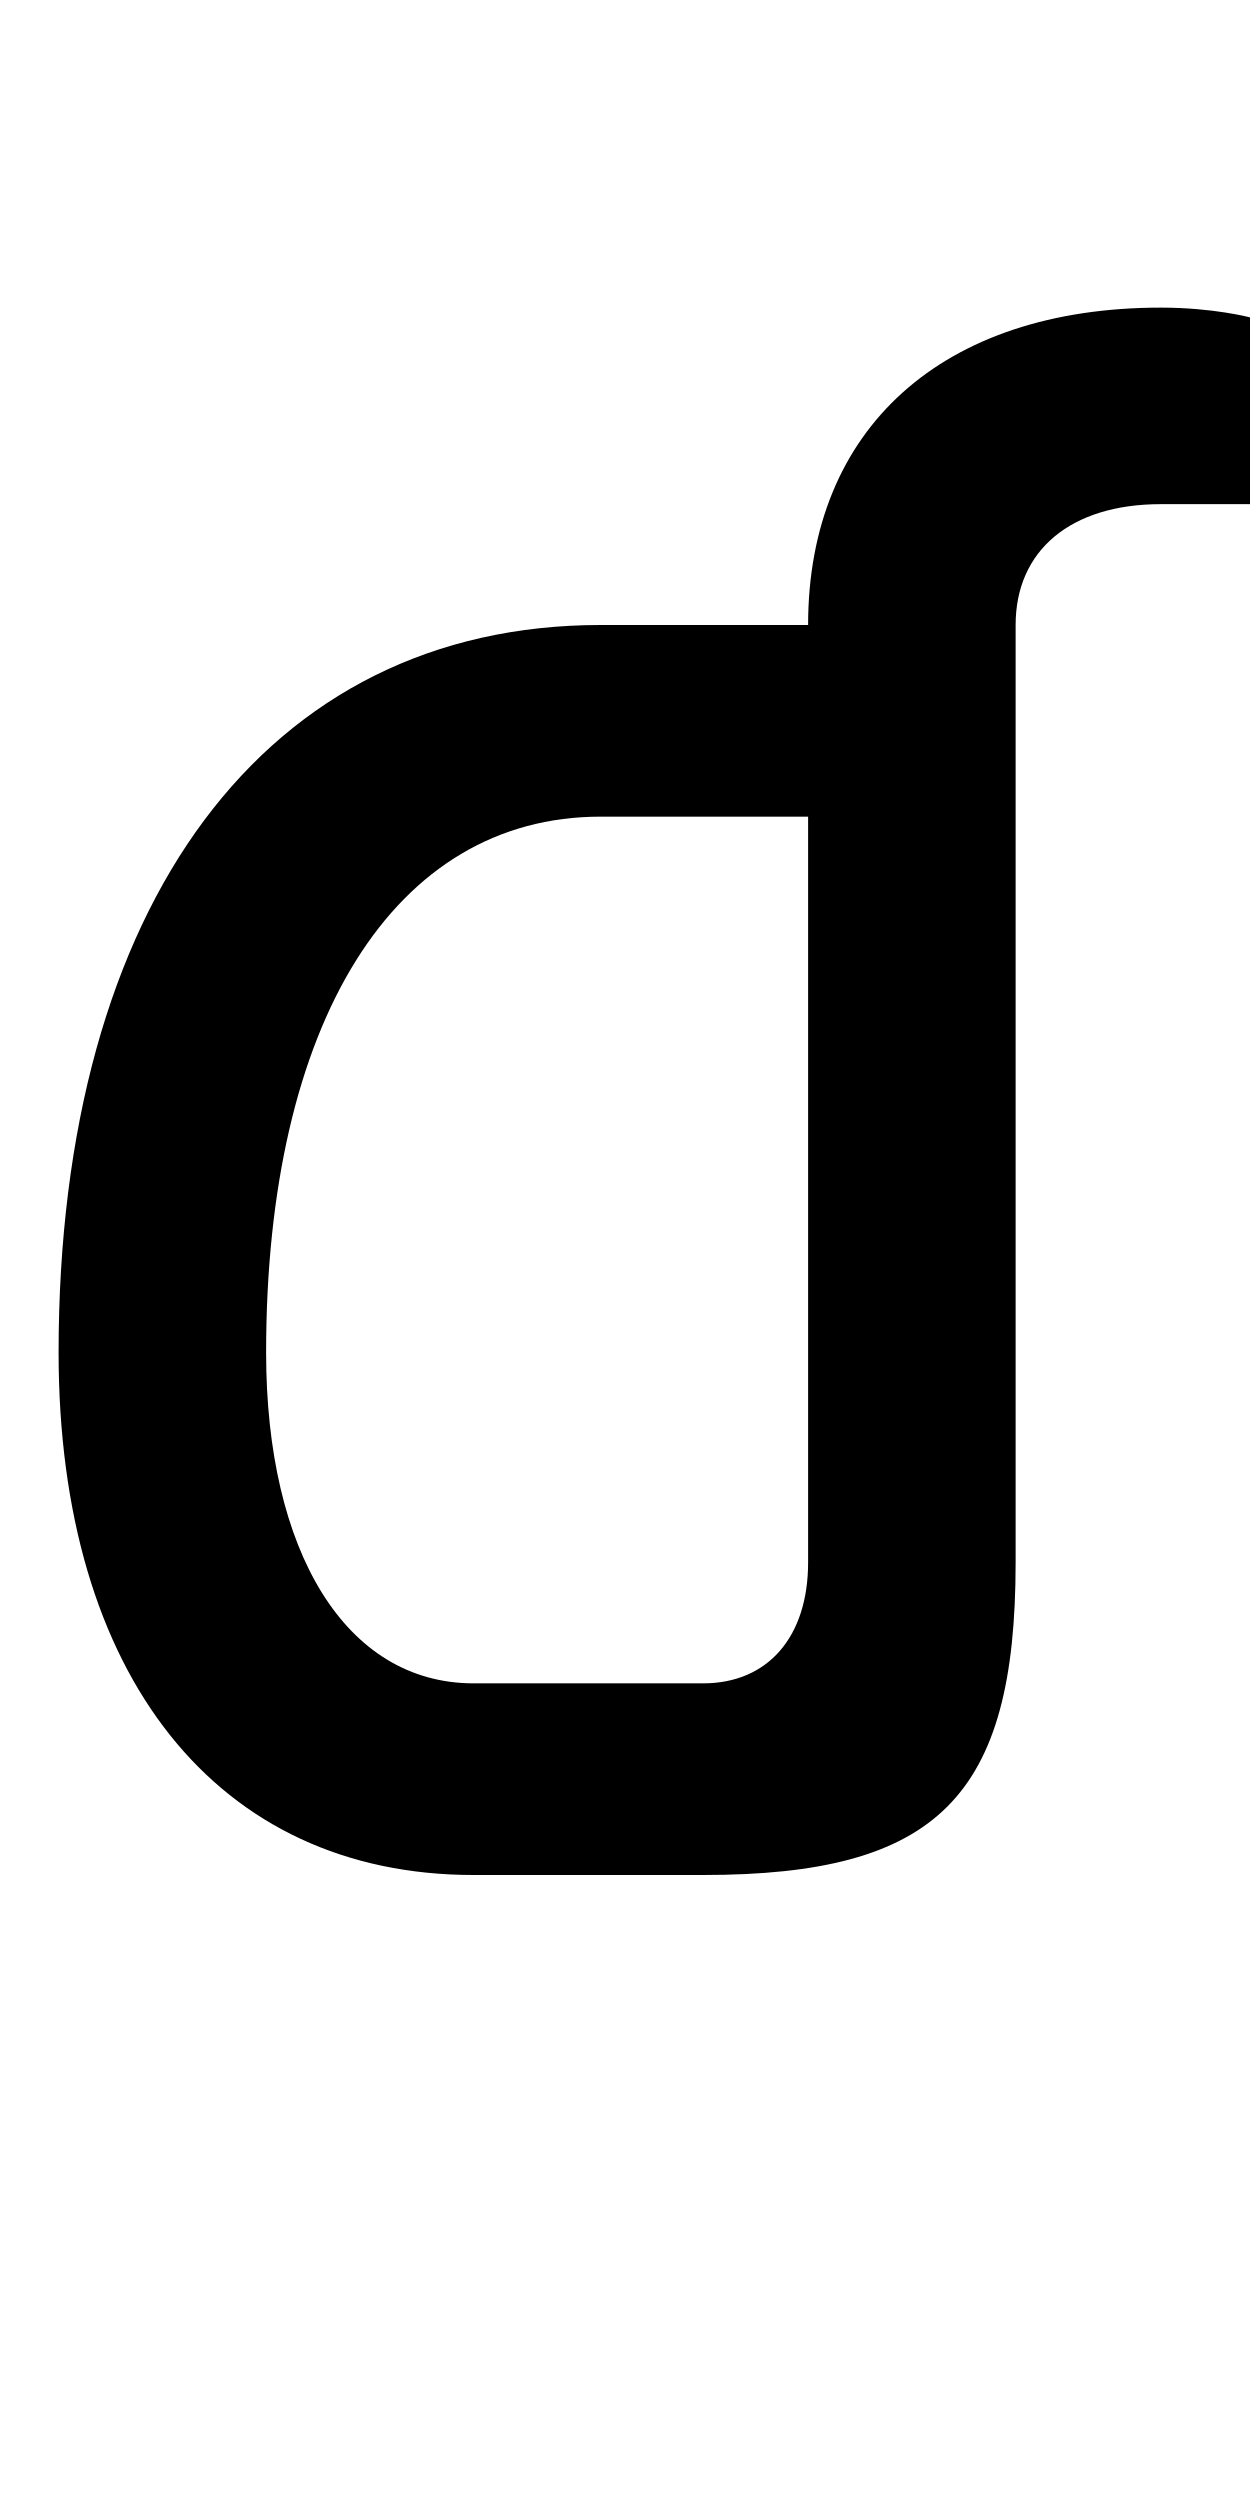
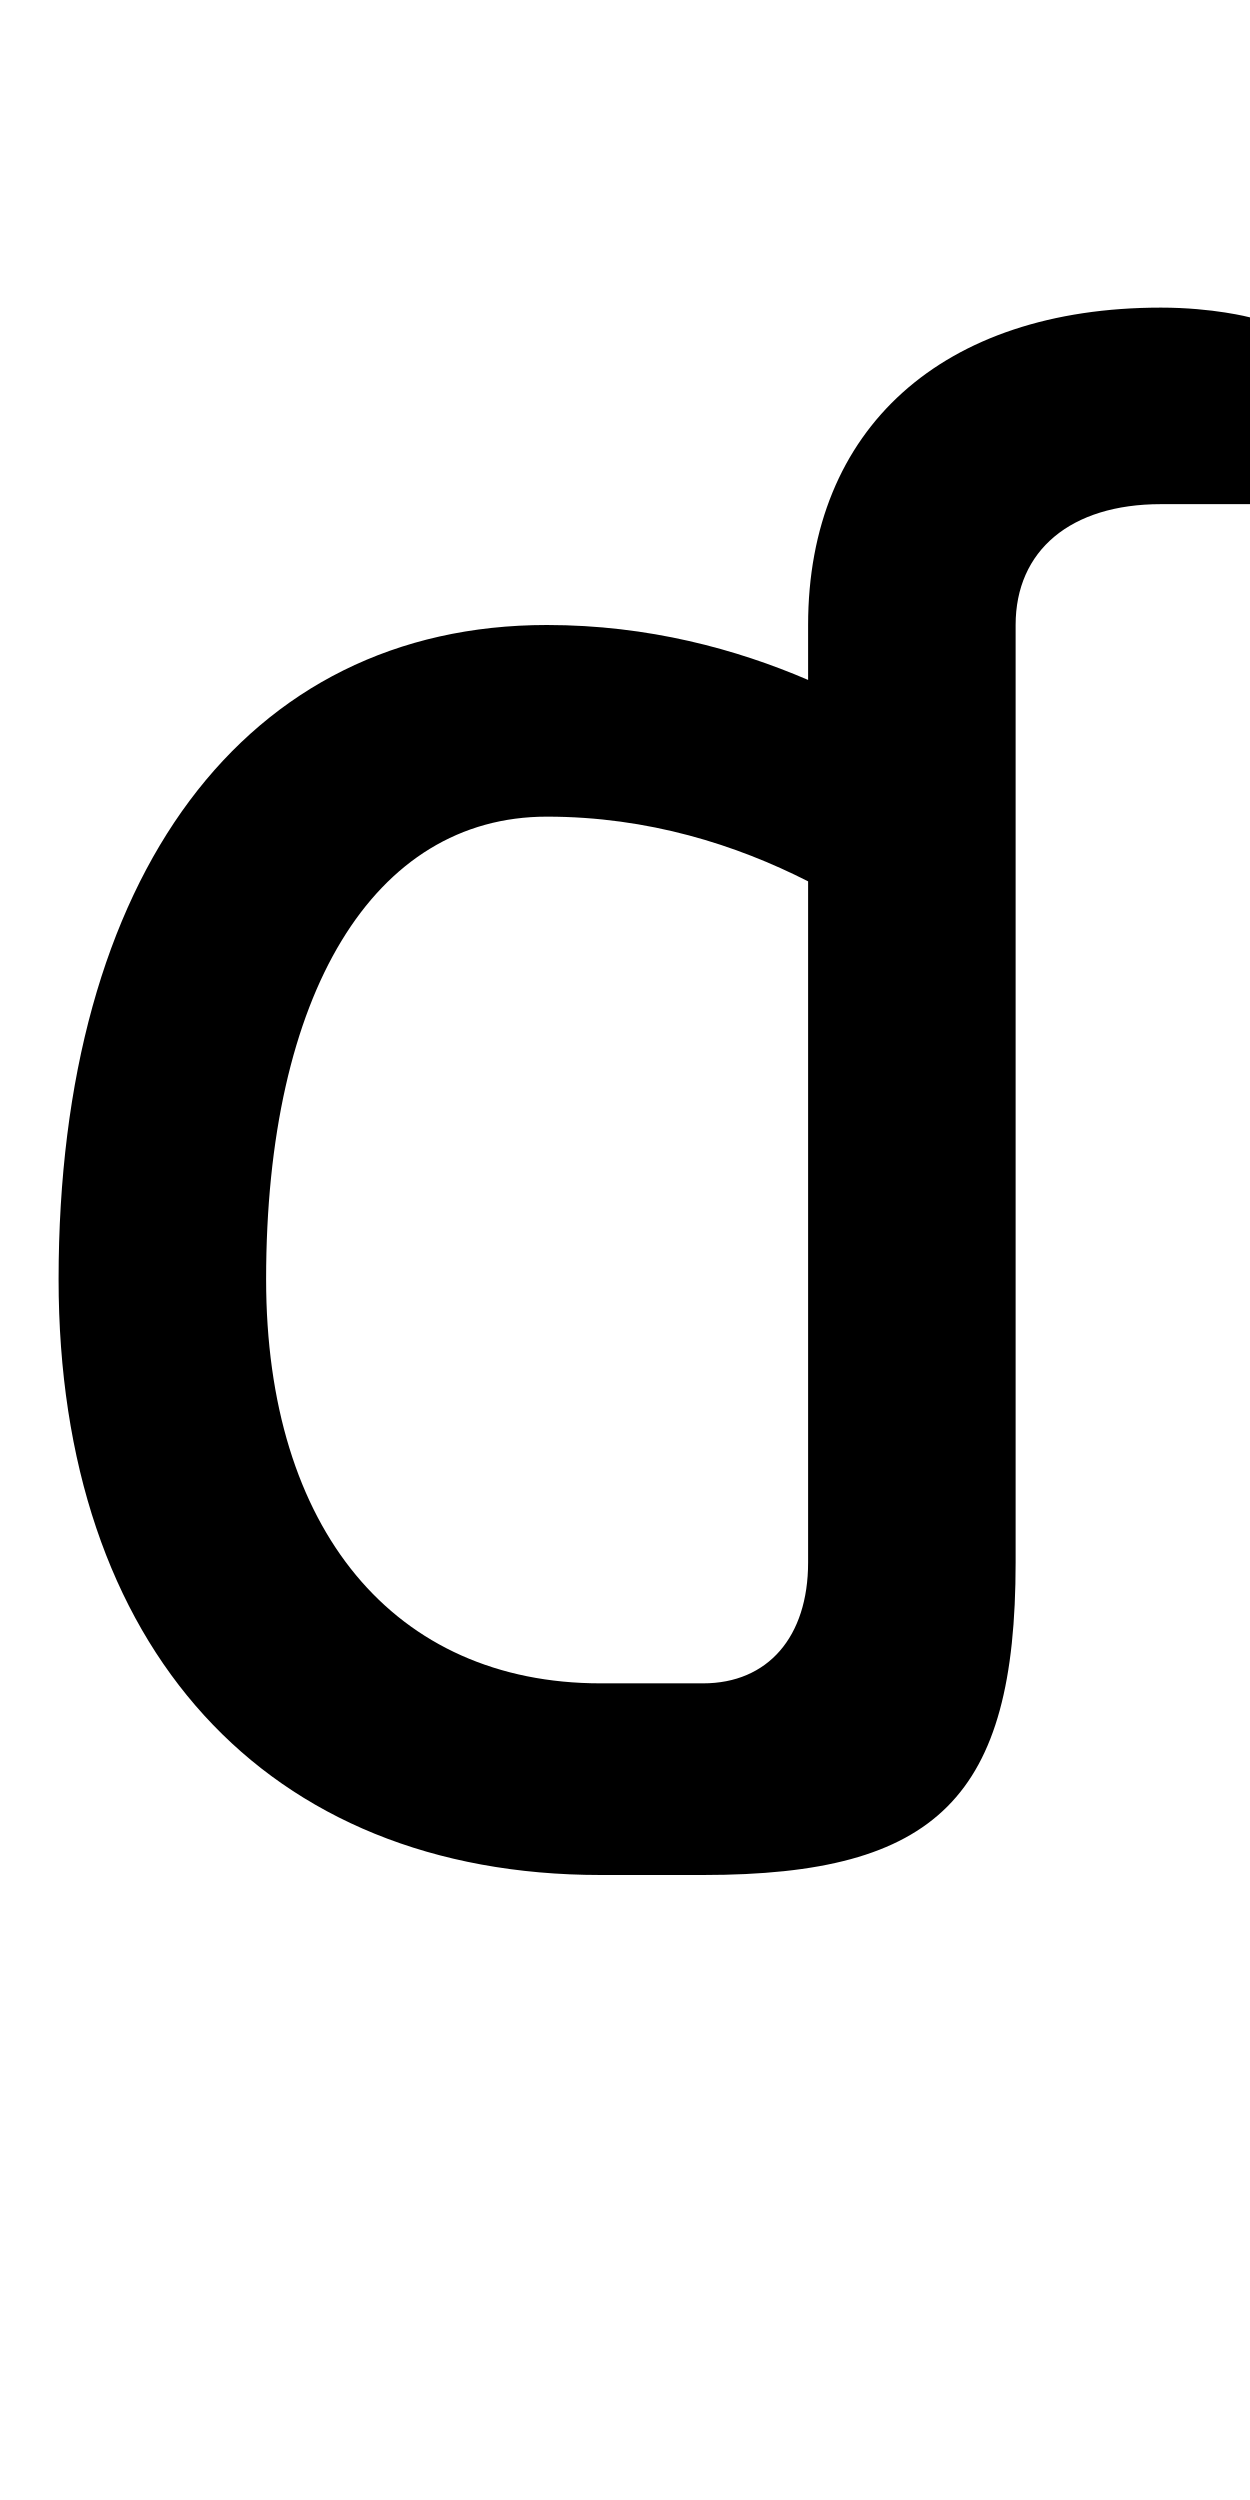
<svg xmlns="http://www.w3.org/2000/svg" id="svg3355" height="2048" width="1024" version="1.1">
  <defs id="defs3357" />
-   <path id="path3157-2-7-7-2-8-2-3-1-9-4" style="display:inline;fill:#000000;fill-opacity:1;stroke:none" d="M 951,252 C 771.998,252 662,351.004 662,512 H 492 c -274.004,0 -444,227.999 -444,596 0,264.997 129.997,428 340,428 h 188 c 192.003,0 256,-64.001 256,-256 V 512 c 0,-60.999 44.997,-99 119,-99 h 73 V 260 c 0,0 -30.003,-8 -73,-8 z M 492,669 h 170 v 611 c 0,61.002 -32.989,99 -86,99 H 388 C 282.997,1379 218,1271.004 218,1108 218,837.001 322.998,669 492,669 Z" />
+   <path id="path3157-2-7-7-2-8-2-3-1-9-4" style="display:inline;fill:#000000;fill-opacity:1;stroke:none" d="m 951,252 c -179.002,0 -289,99.004 -289,260 v 45 C 603.42,531.854 531.276,512 448,512 200.996,512 48,716.996 48,1048 c 0,302.003 169.998,488 444,488 h 84 c 192.003,0 256,-64.001 256,-256 V 512 c 0,-60.999 44.997,-99 119,-99 h 73 V 260 c 0,0 -30.003,-8 -73,-8 z M 448,669 c 83.277,0 155.421,23.21 214,53 v 558 c 0,61.002 -32.989,99 -86,99 h -84 c -168.999,0 -274,-126.003 -274,-331 0,-233.996 87.998,-379 230,-379 z" />
</svg>
